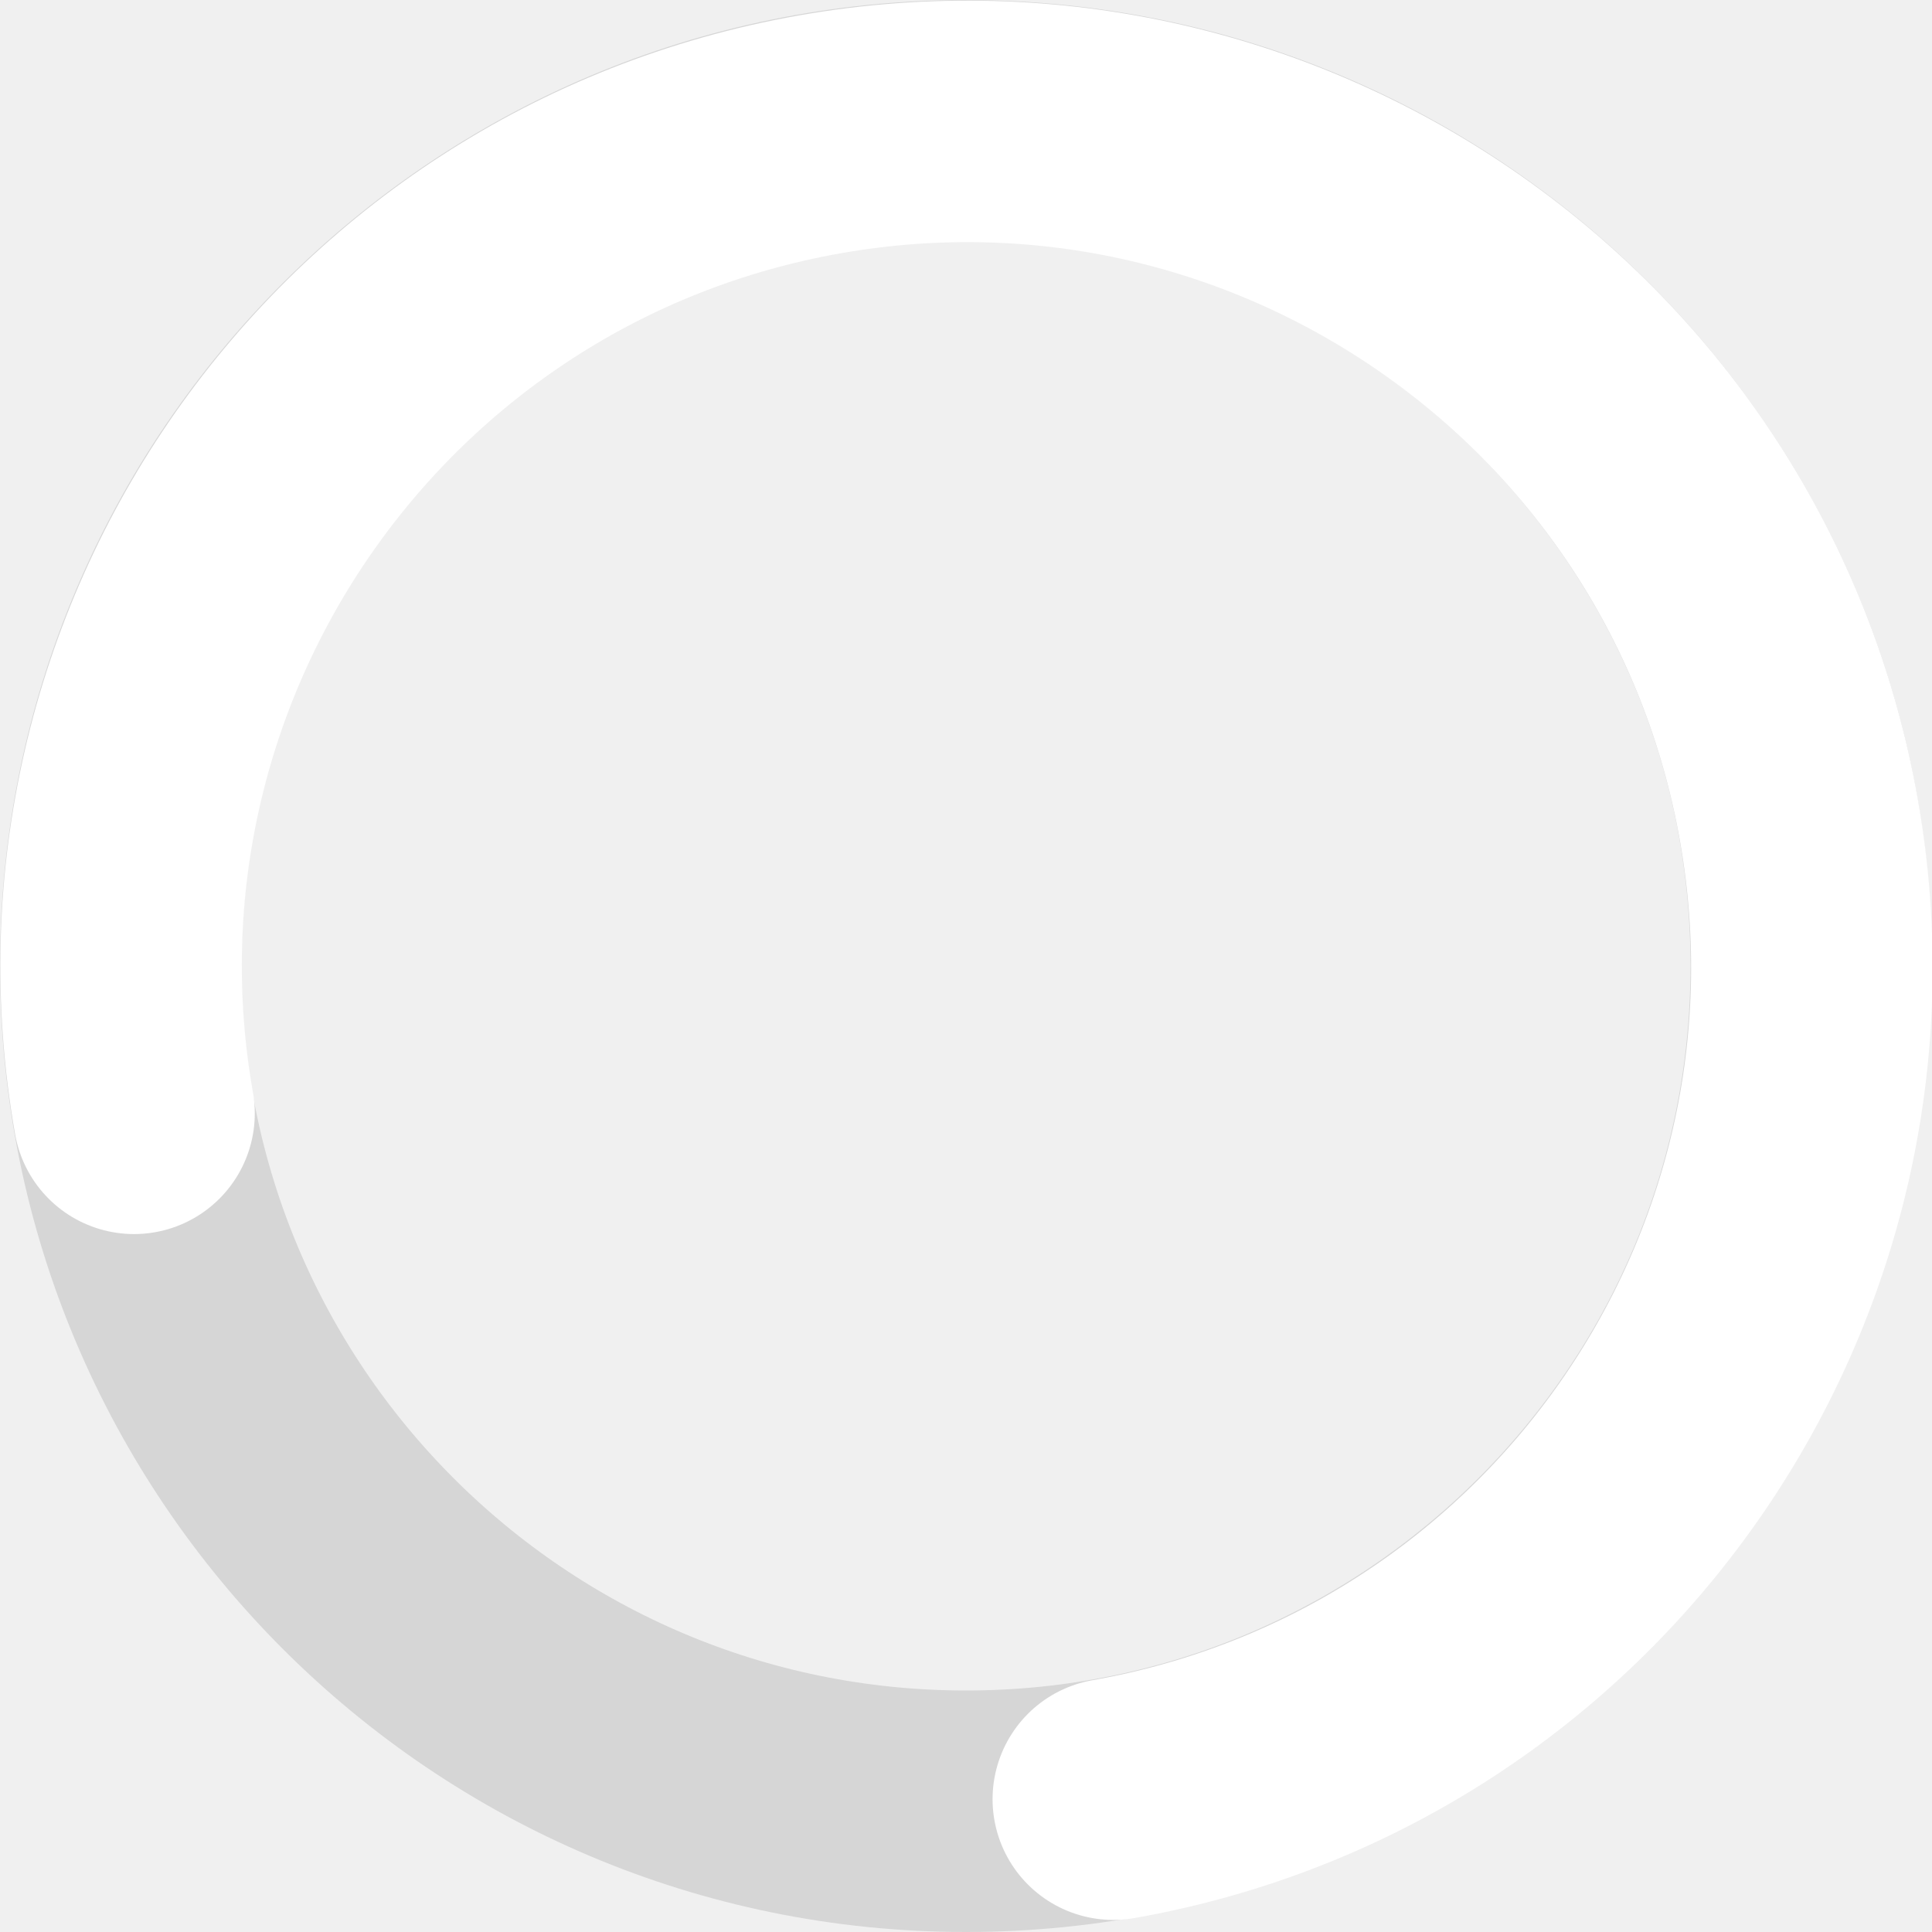
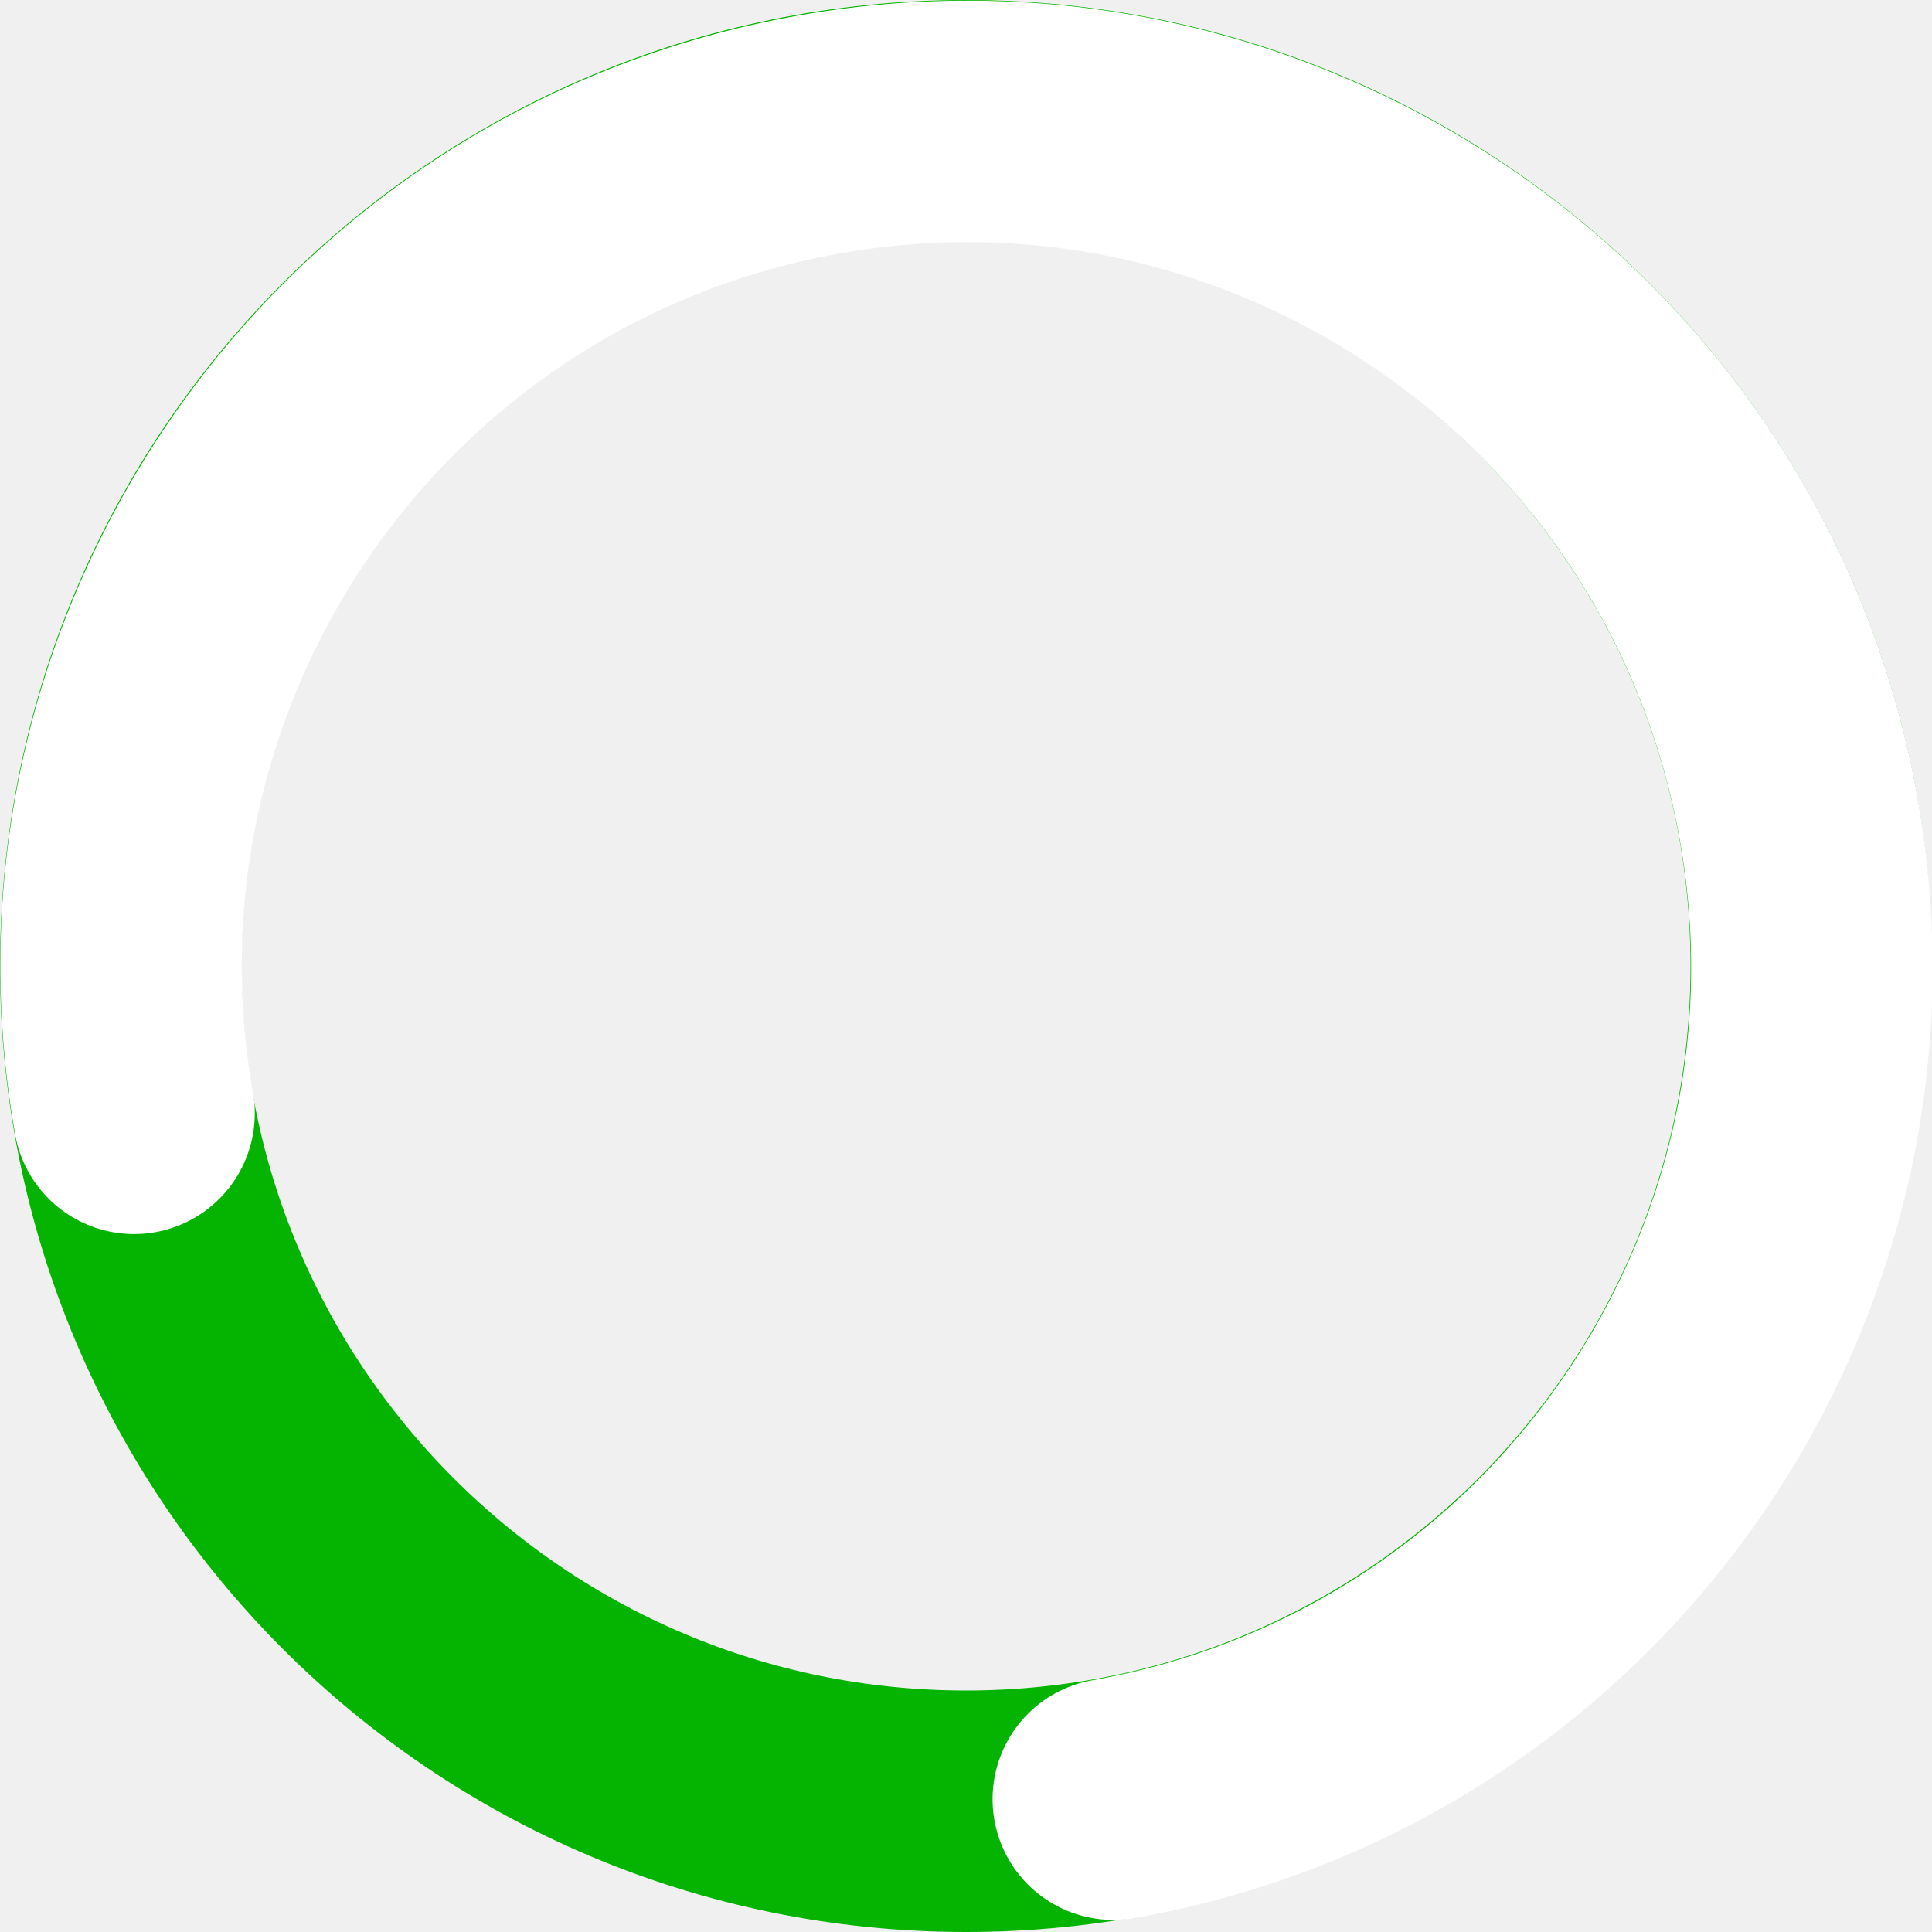
<svg xmlns="http://www.w3.org/2000/svg" viewBox="0 0 16 16">
  <defs>
-     <style>.cls-1,.cls-2{fill:none;stroke-linecap:round;stroke-linejoin:round;stroke-width:2px;}.cls-1{stroke:#d6d6d6;}.cls-2{stroke:#fff;}</style>
+     <style>.cls-1,.cls-2{fill:none;stroke-linecap:round;stroke-linejoin:round;stroke-width:2px;}.cls-1{stroke:#04B400;}.cls-2{stroke:#fff;}</style>
  </defs>
  <g id="图层_2" data-name="图层 2">
    <g id="图层_1-2" data-name="图层 1">
      <circle class="cls-1" cx="8" cy="8" r="7" />
      <path class="cls-2" d="M1.11,9.22A7,7,0,1,1,9.22,14.9" />
    </g>
  </g>
</svg>
